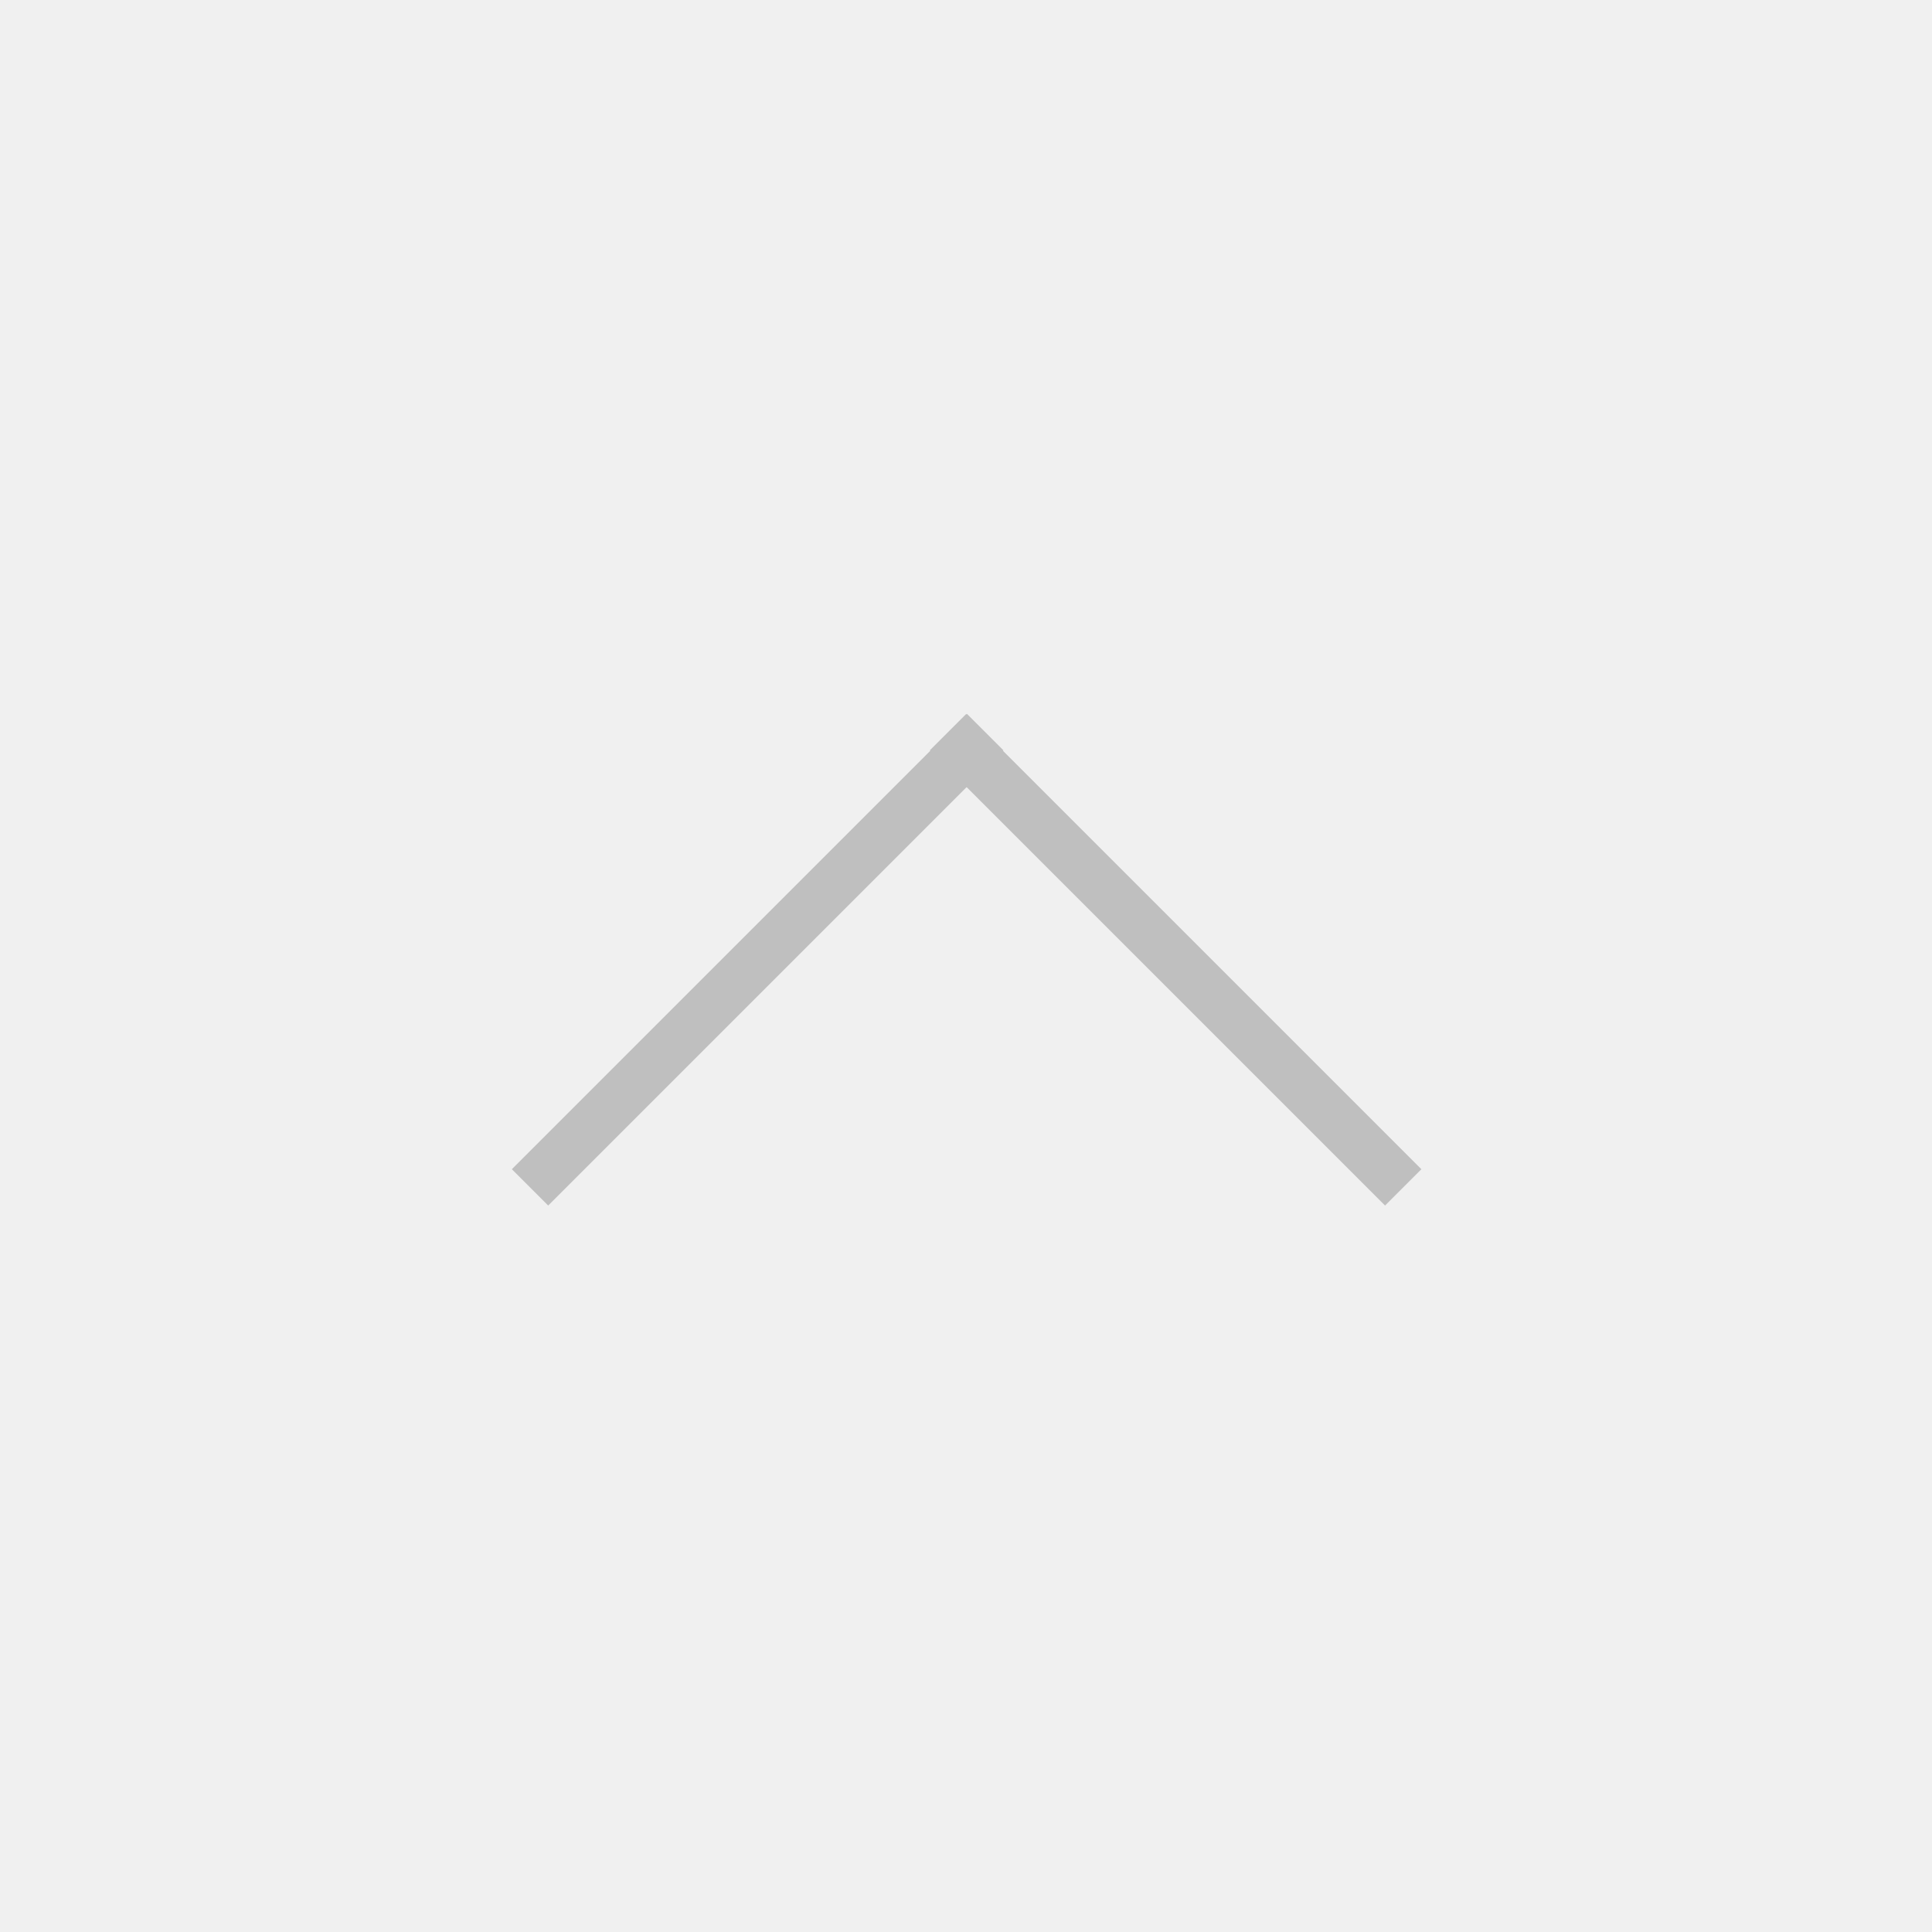
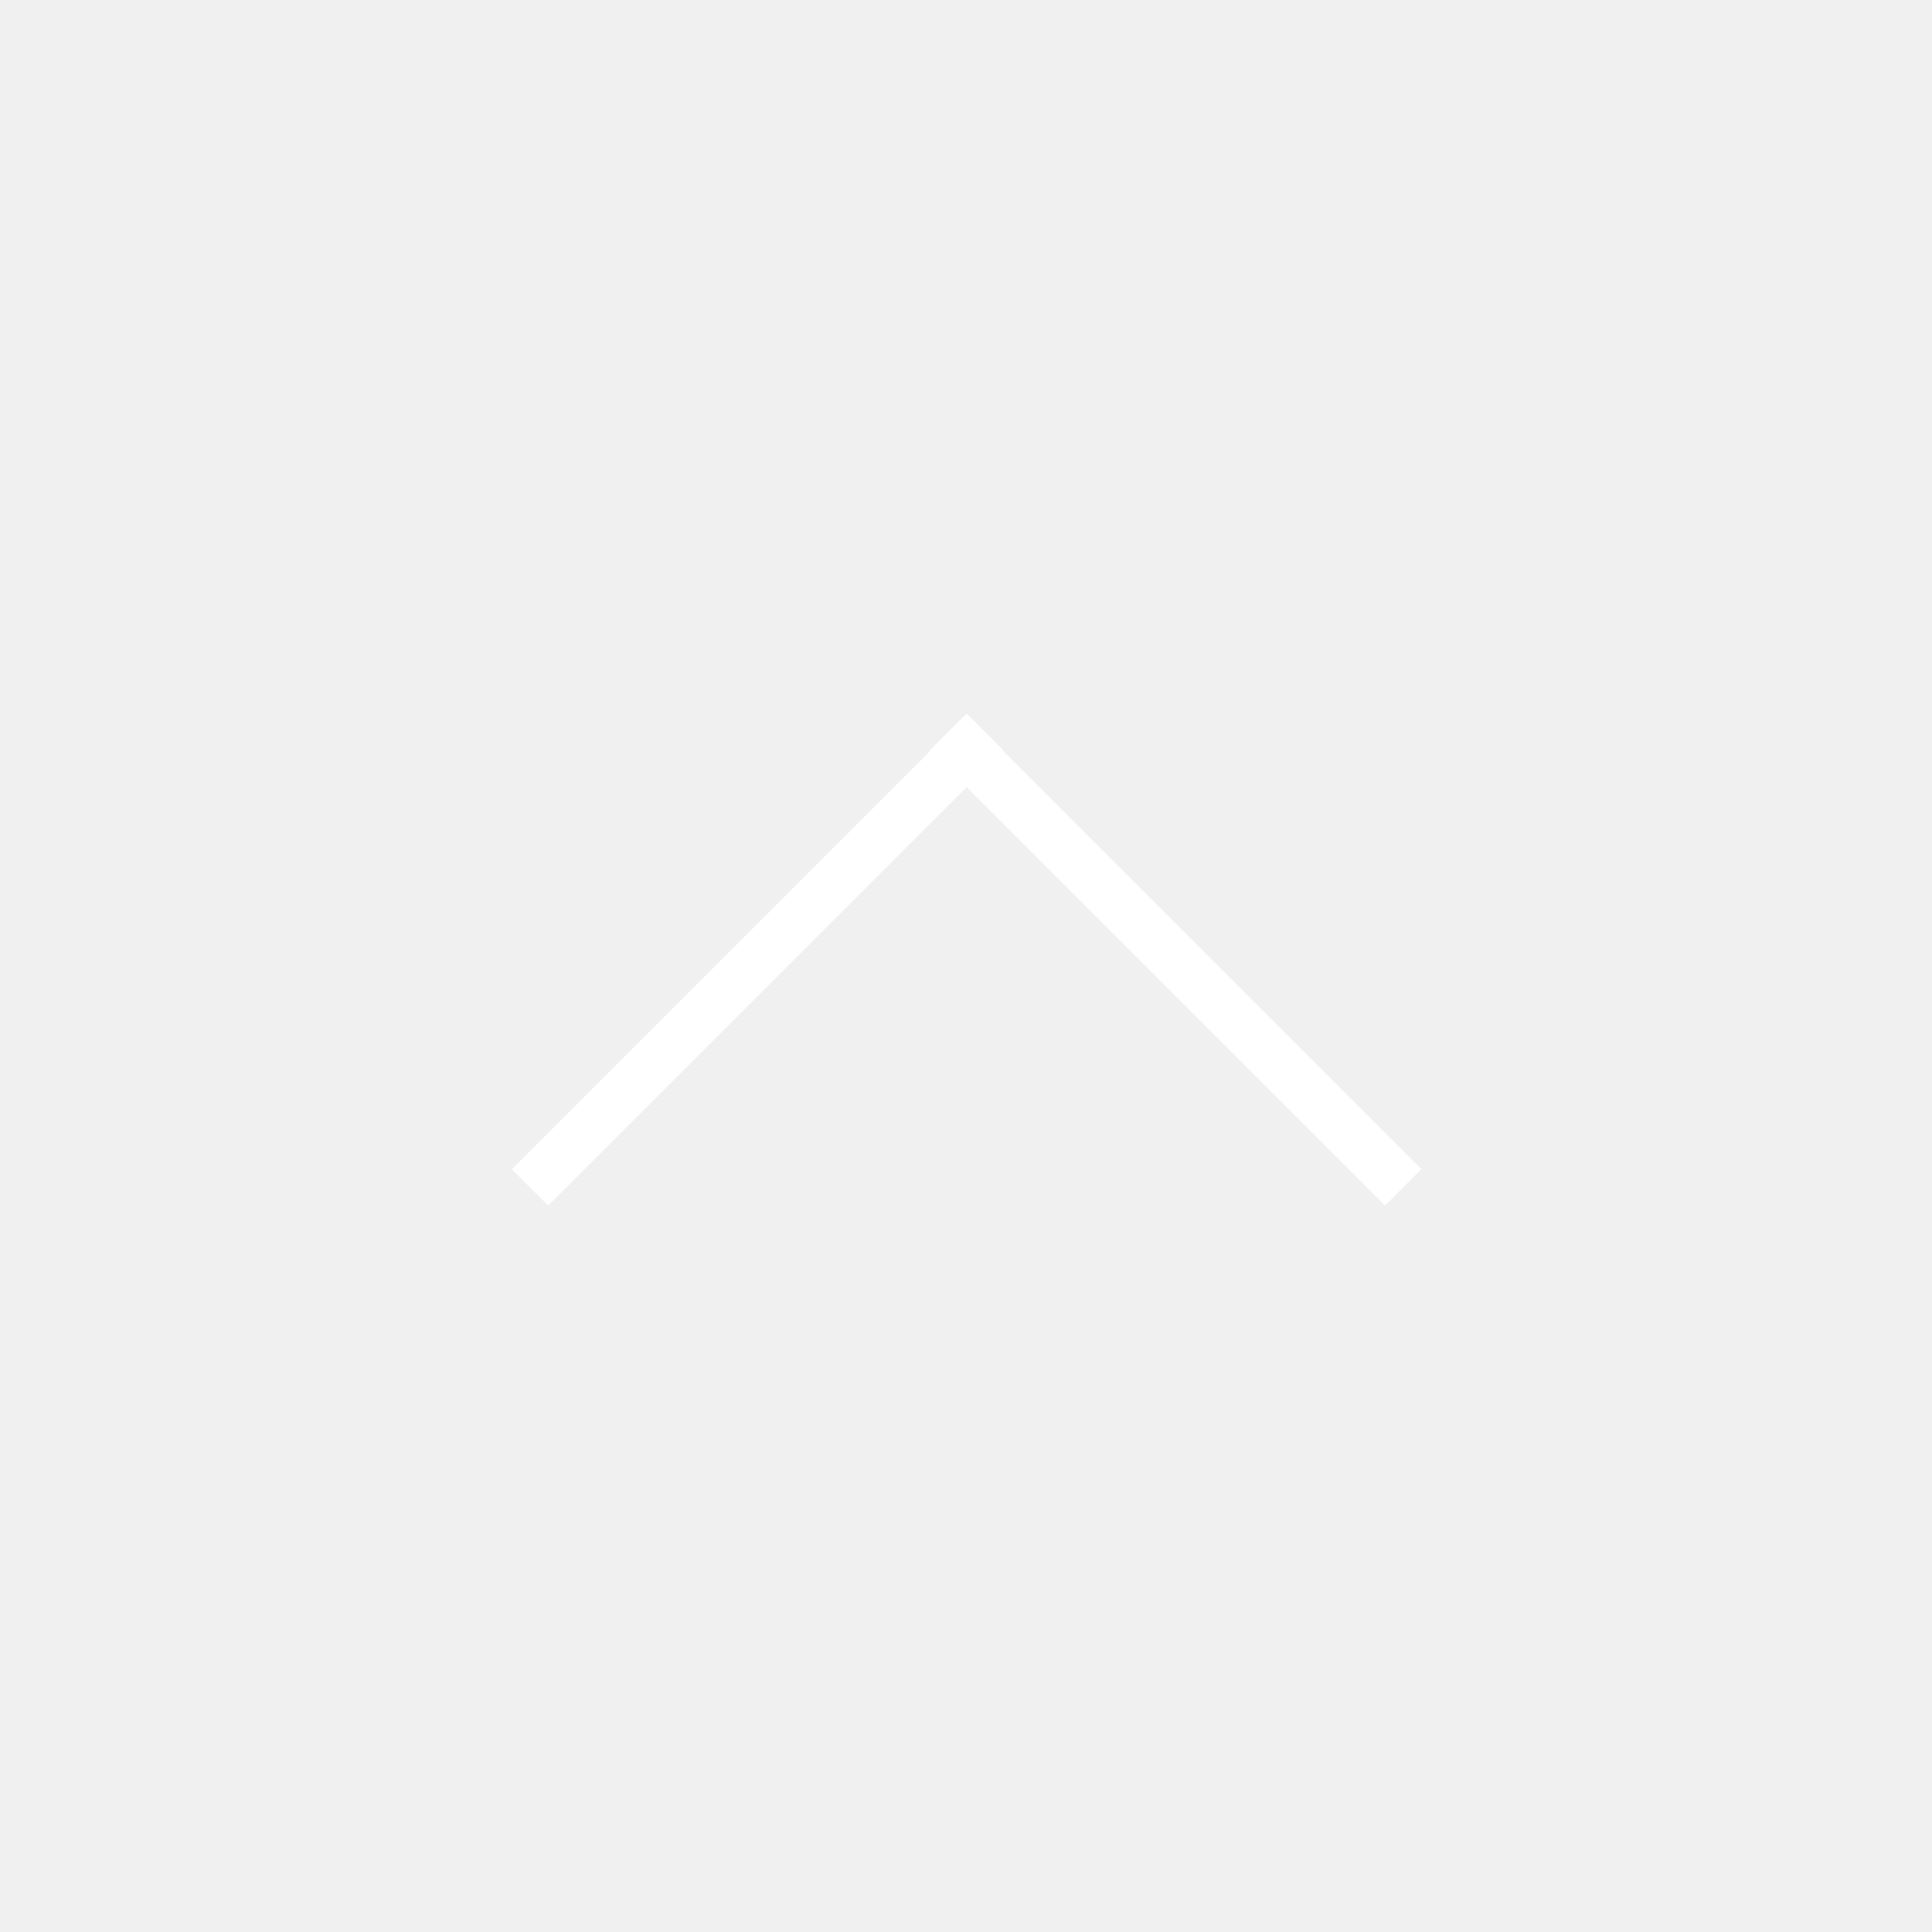
- <svg xmlns="http://www.w3.org/2000/svg" t="1526630576431" class="icon" style="" viewBox="0 0 1024 1024" version="1.1" p-id="4696" width="200" height="200">
+ <svg xmlns="http://www.w3.org/2000/svg" t="1526630576431" class="icon" style="" stroke-width="4" viewBox="0 0 1024 1024" version="1.1" p-id="4696" width="25" height="25">
  <defs>
    <style type="text/css" />
  </defs>
-   <path d="M512.077 378.432L753.355 619.71l-19.254 19.254-241.278-241.278 19.254-19.254z" fill="#bfbfbf" p-id="4697" />
-   <path d="M271.299 619.711l241.279-241.279 19.254 19.254-241.279 241.279-19.254-19.254z" fill="#bfbfbf" p-id="4698" />
+   <path d="M512.077 378.432L753.355 619.71l-19.254 19.254-241.278-241.278 19.254-19.254z" fill="#fff" p-id="4697" />
+   <path d="M271.299 619.711l241.279-241.279 19.254 19.254-241.279 241.279-19.254-19.254z" fill="#fff" p-id="4698" />
</svg>
